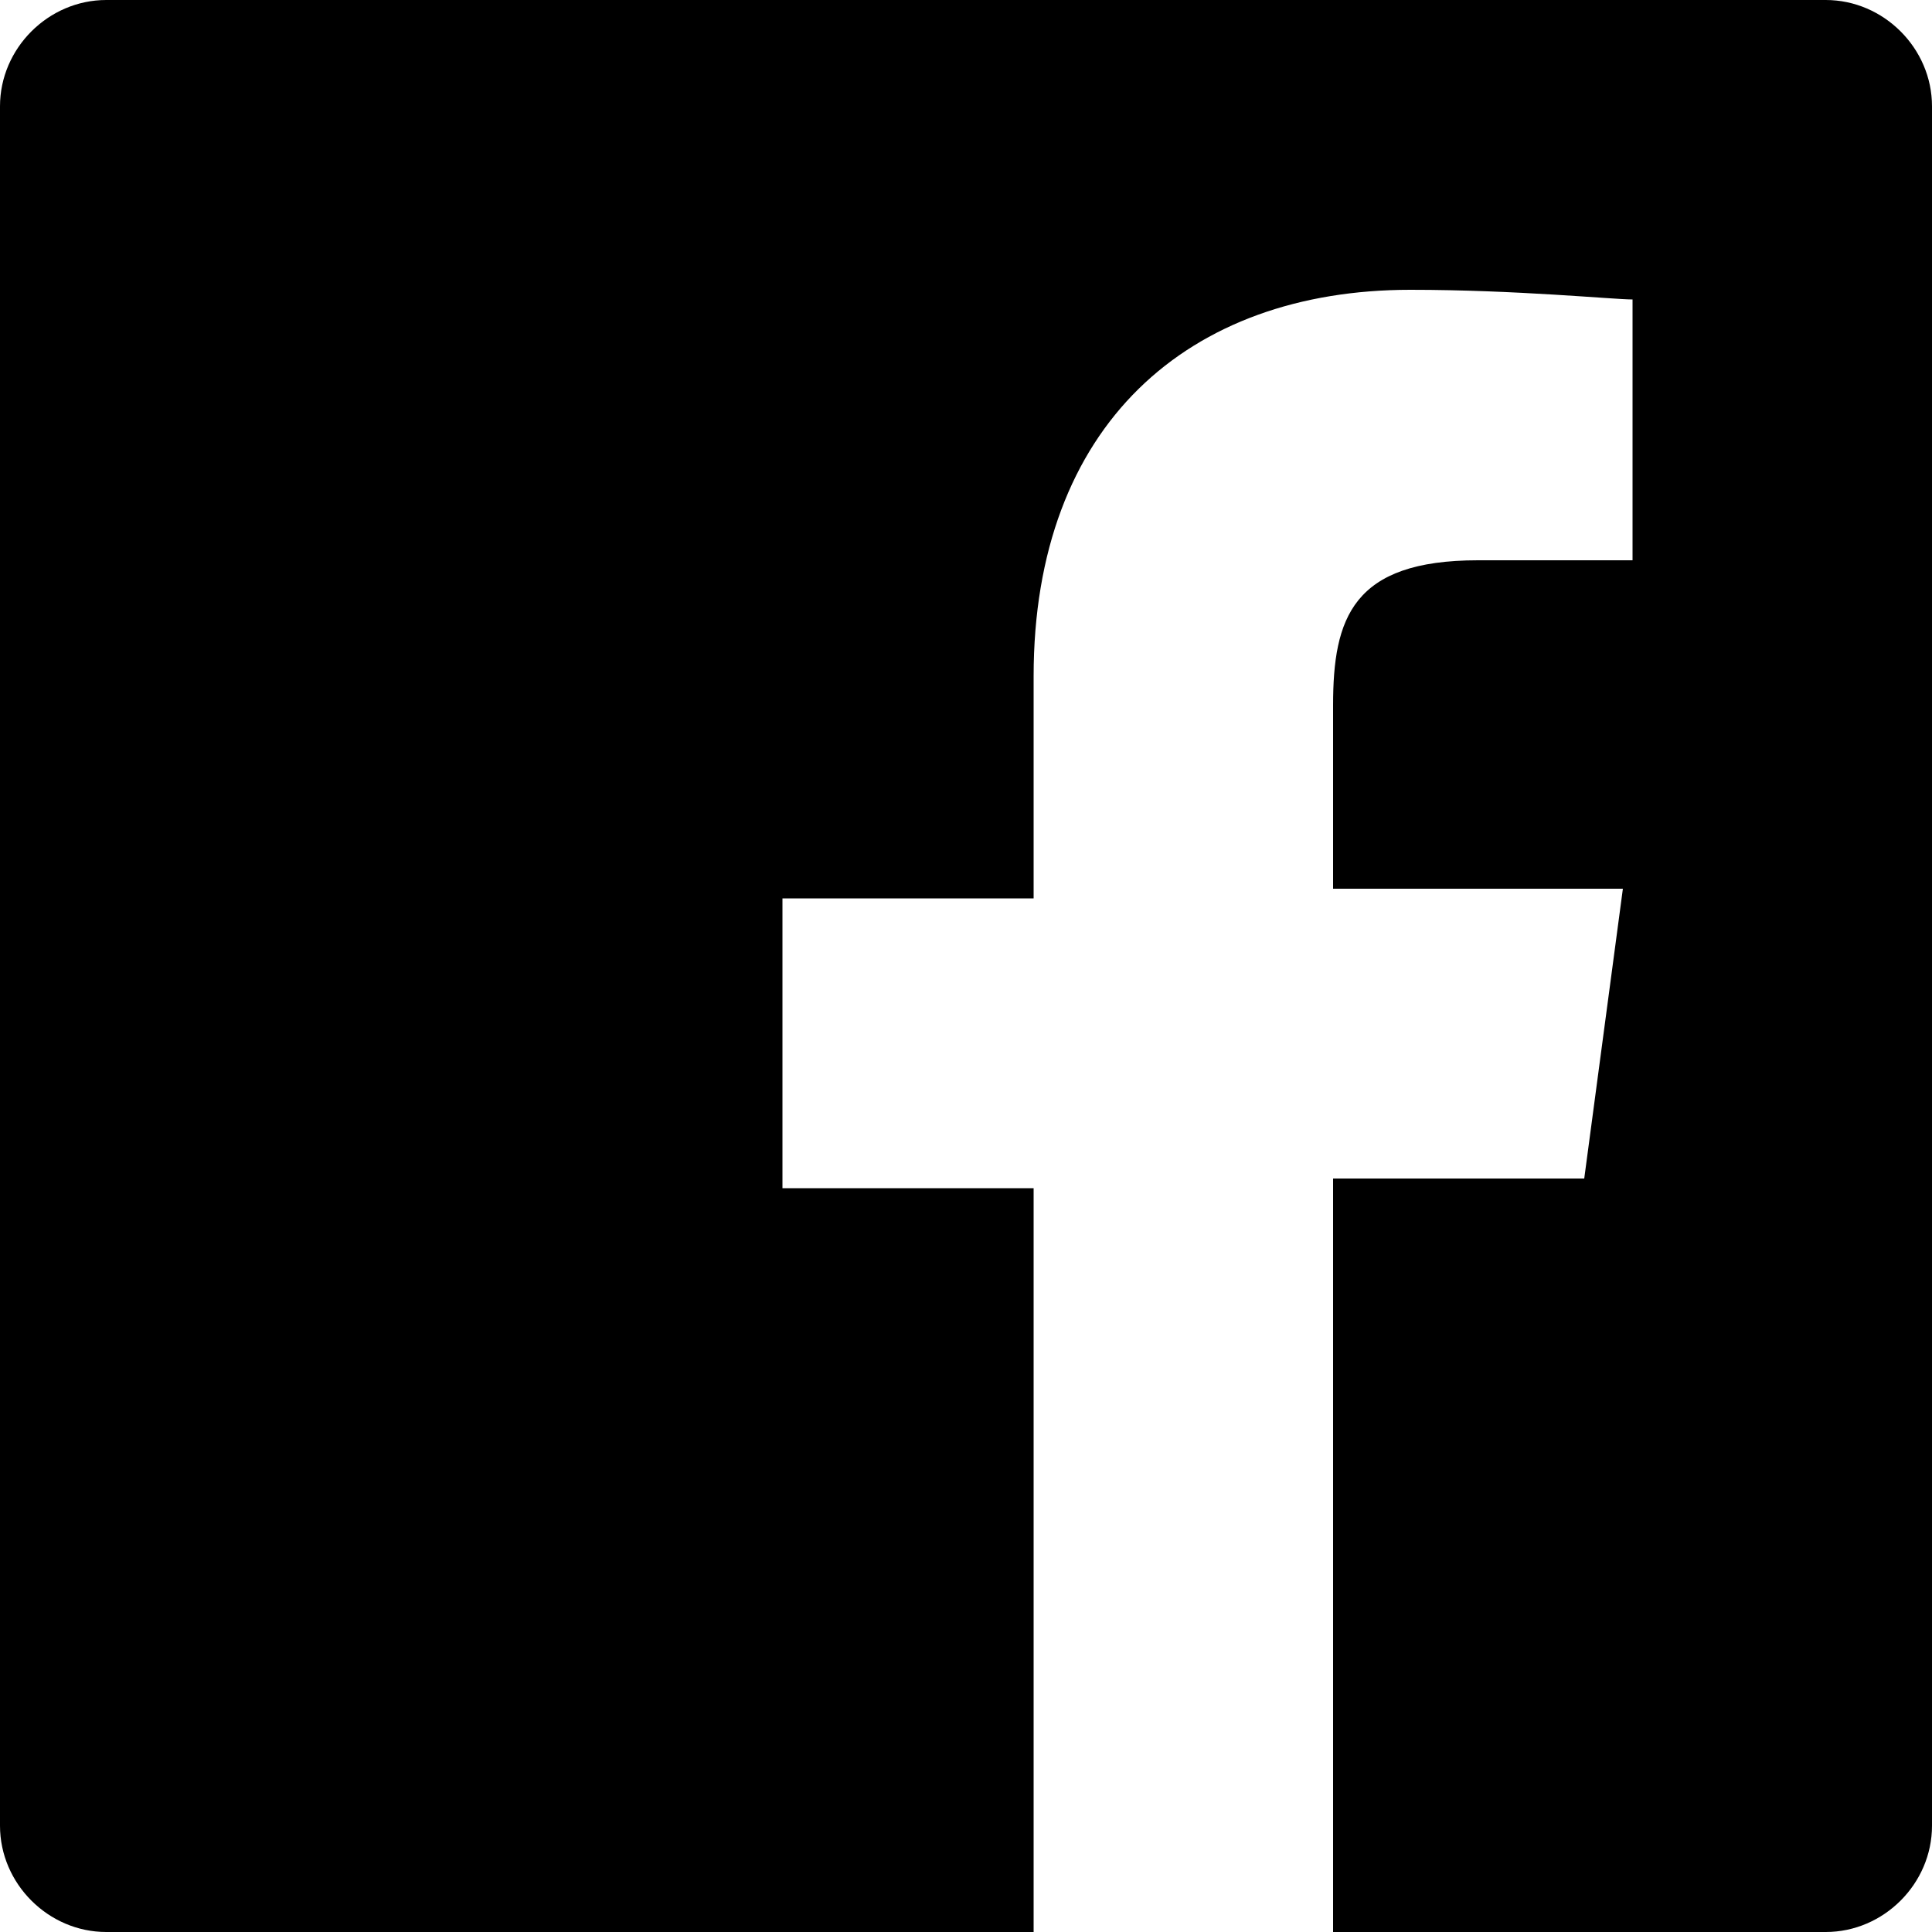
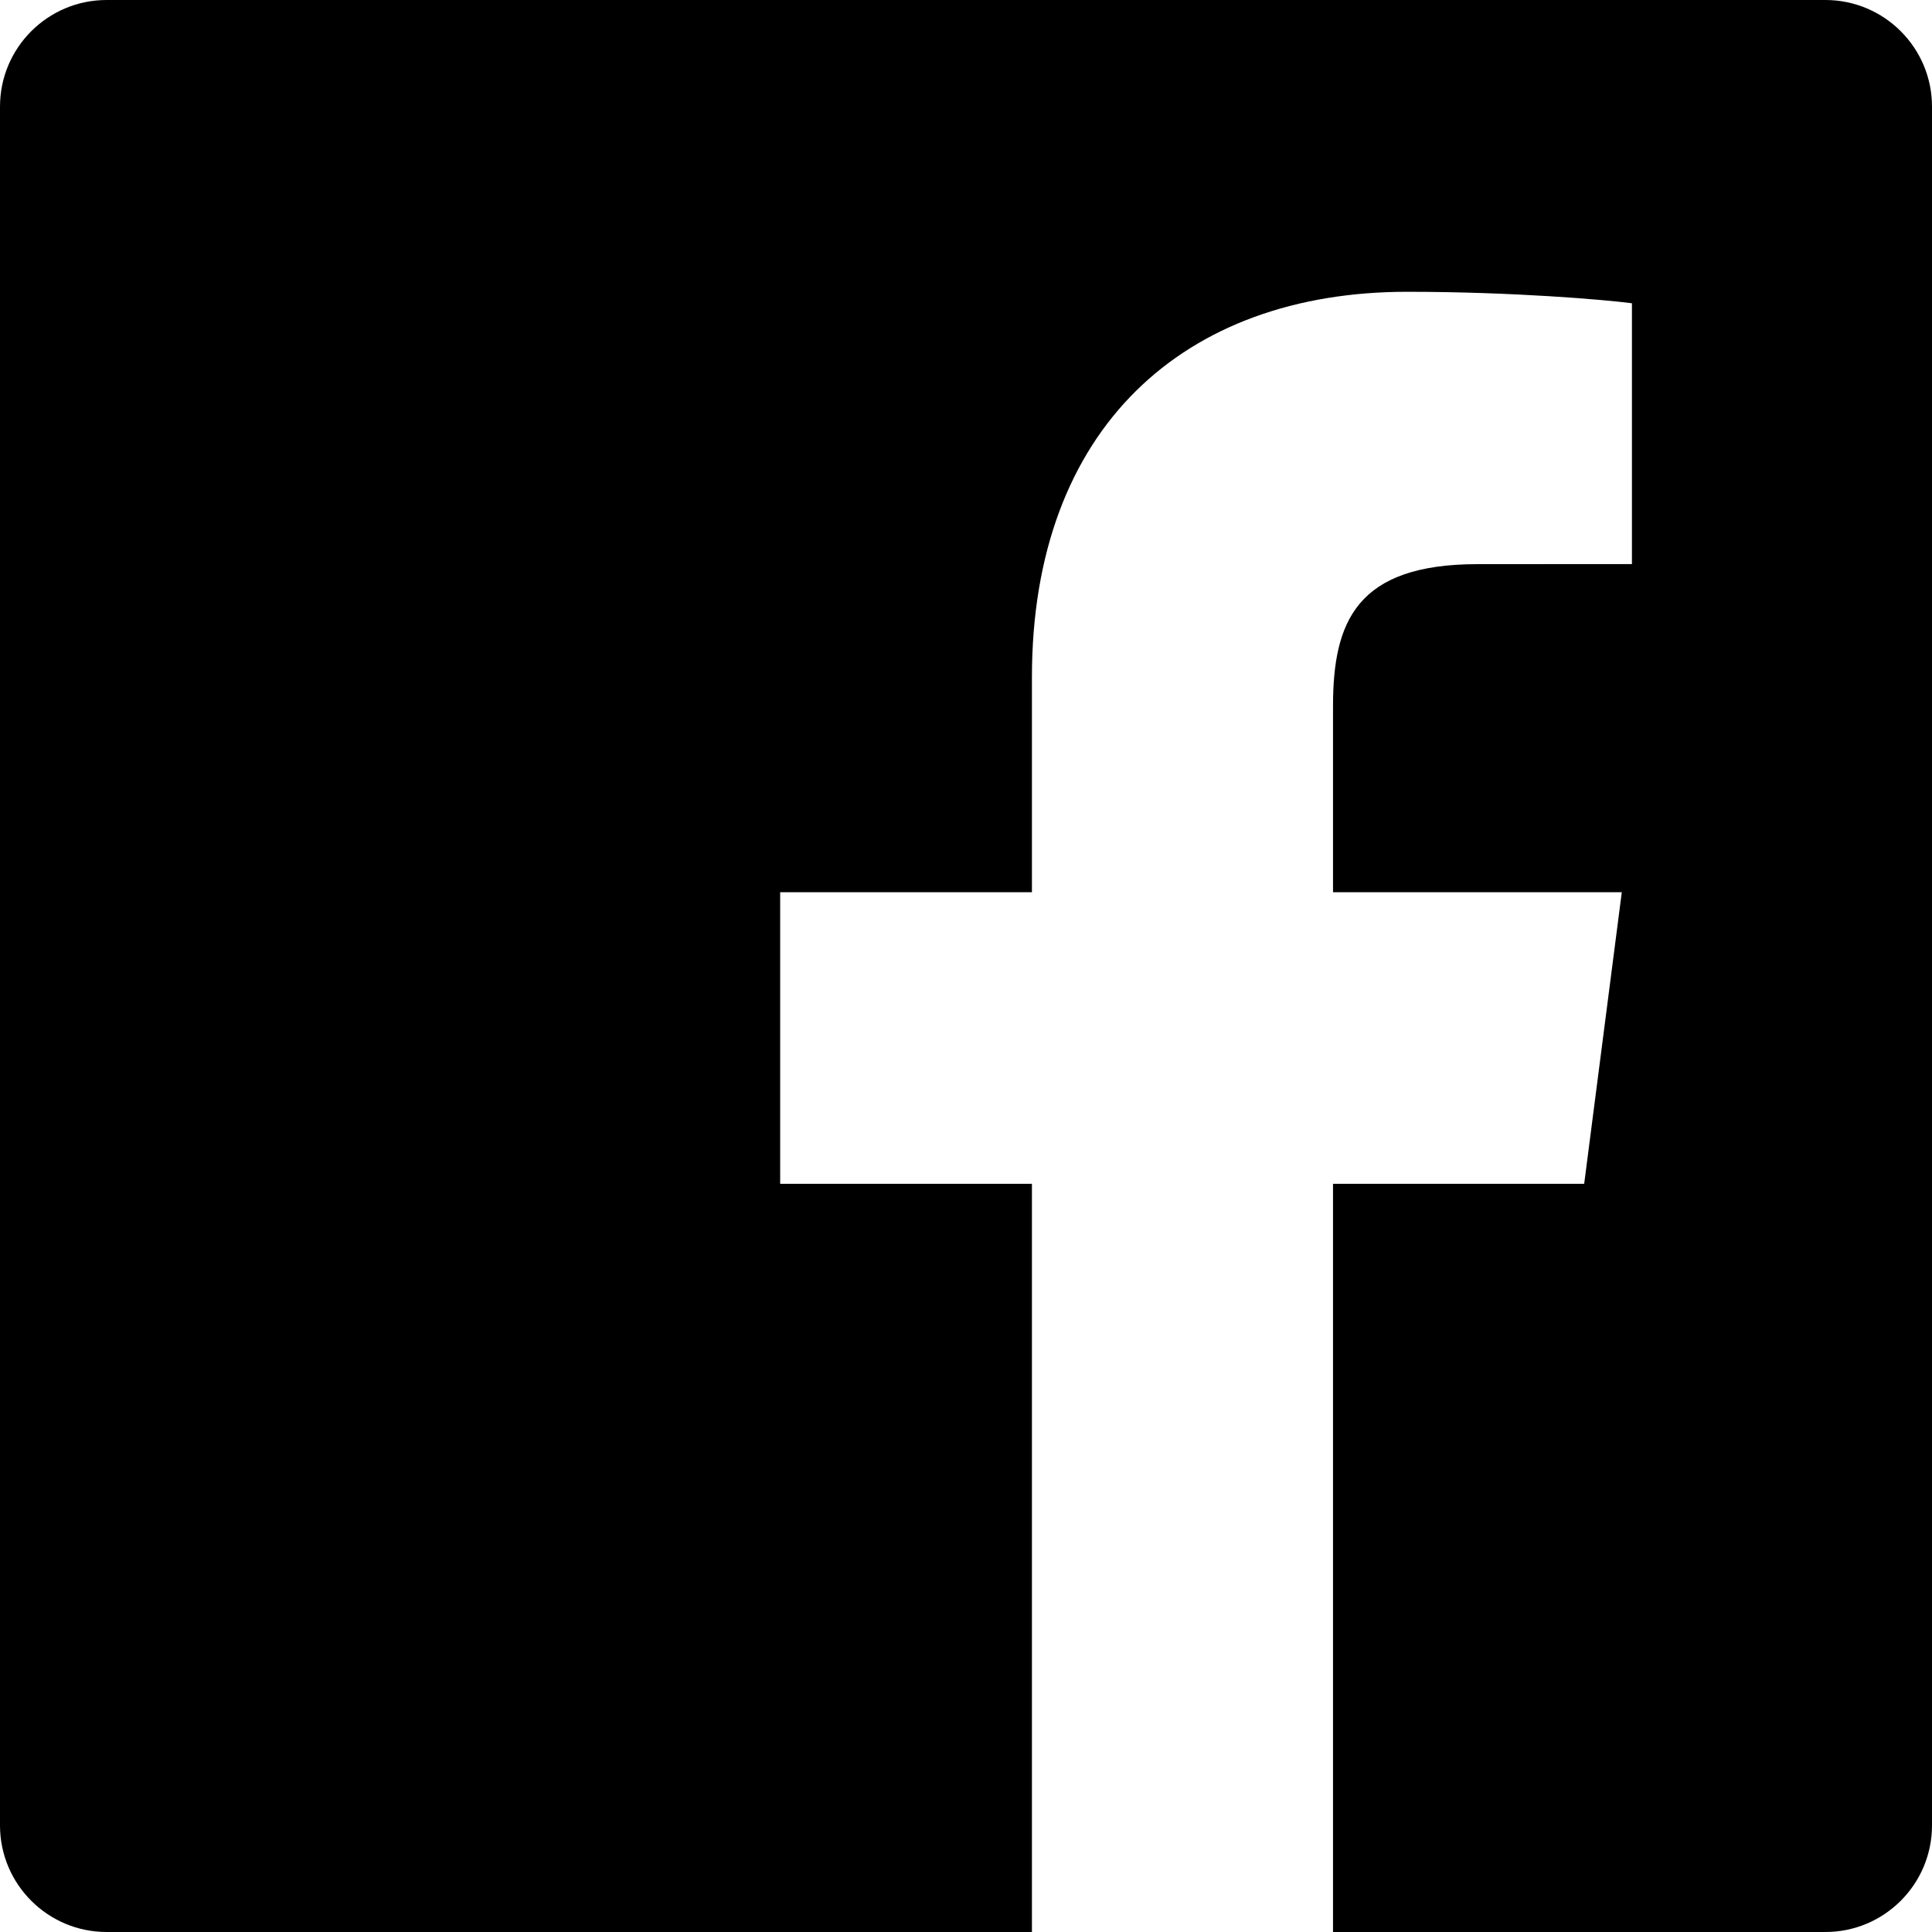
- <svg xmlns="http://www.w3.org/2000/svg" width="20px" height="20px" viewBox="0 0 20 20" version="1.1">
+ <svg xmlns="http://www.w3.org/2000/svg" width="32px" height="32px" viewBox="0 0 32 32" version="1.1">
  <defs />
-   <g id="Page-1" stroke="none" stroke-width="1" fill-rule="evenodd">
-     <g id="social-facebook">
-       <path d="M18.9,0 L1.1,0 C0.5,0 0,0.5 0,1.1 L0,18.9 C0,19.5 0.5,20 1.1,20 L10.7,20 L10.7,12.3 L8.1,12.3 L8.1,9.3 L10.7,9.3 L10.7,7 C10.7,4.4 12.3,3 14.6,3 C15.7,3 16.7,3.1 16.9,3.1 L16.9,5.8 L15.3,5.8 C14,5.8 13.8,6.4 13.8,7.3 L13.8,9.2 L16.8,9.2 L16.4,12.2 L13.8,12.2 L13.8,20 L18.9,20 C19.5,20 20,19.5 20,18.9 L20,1.1 C20,0.5 19.5,0 18.9,0 Z" id="Shape" />
+   <g id="social-icons" stroke="none" stroke-width="1" fill="none" fill-rule="evenodd">
+     <g id="icon-facebook" fill="#000000">
+       <path d="M30.234,0 L1.766,0 C0.791,0 0,0.791 0,1.766 L0,30.234 C0,31.209 0.791,32 1.766,32 L17.092,32 L17.092,19.608 L12.922,19.608 L12.922,14.778 L17.092,14.778 L17.092,11.217 C17.092,7.084 19.617,4.833 23.304,4.833 C25.07,4.833 26.588,4.965 27.03,5.023 L27.03,9.343 L24.473,9.344 C22.468,9.344 22.079,10.297 22.079,11.695 L22.079,14.778 L26.862,14.778 L26.239,19.608 L22.079,19.608 L22.079,32 L30.234,32 C31.209,32 32,31.209 32,30.234 L32,1.766 C32,0.791 31.209,0 30.234,0" id="Fill-1" />
    </g>
  </g>
</svg>
